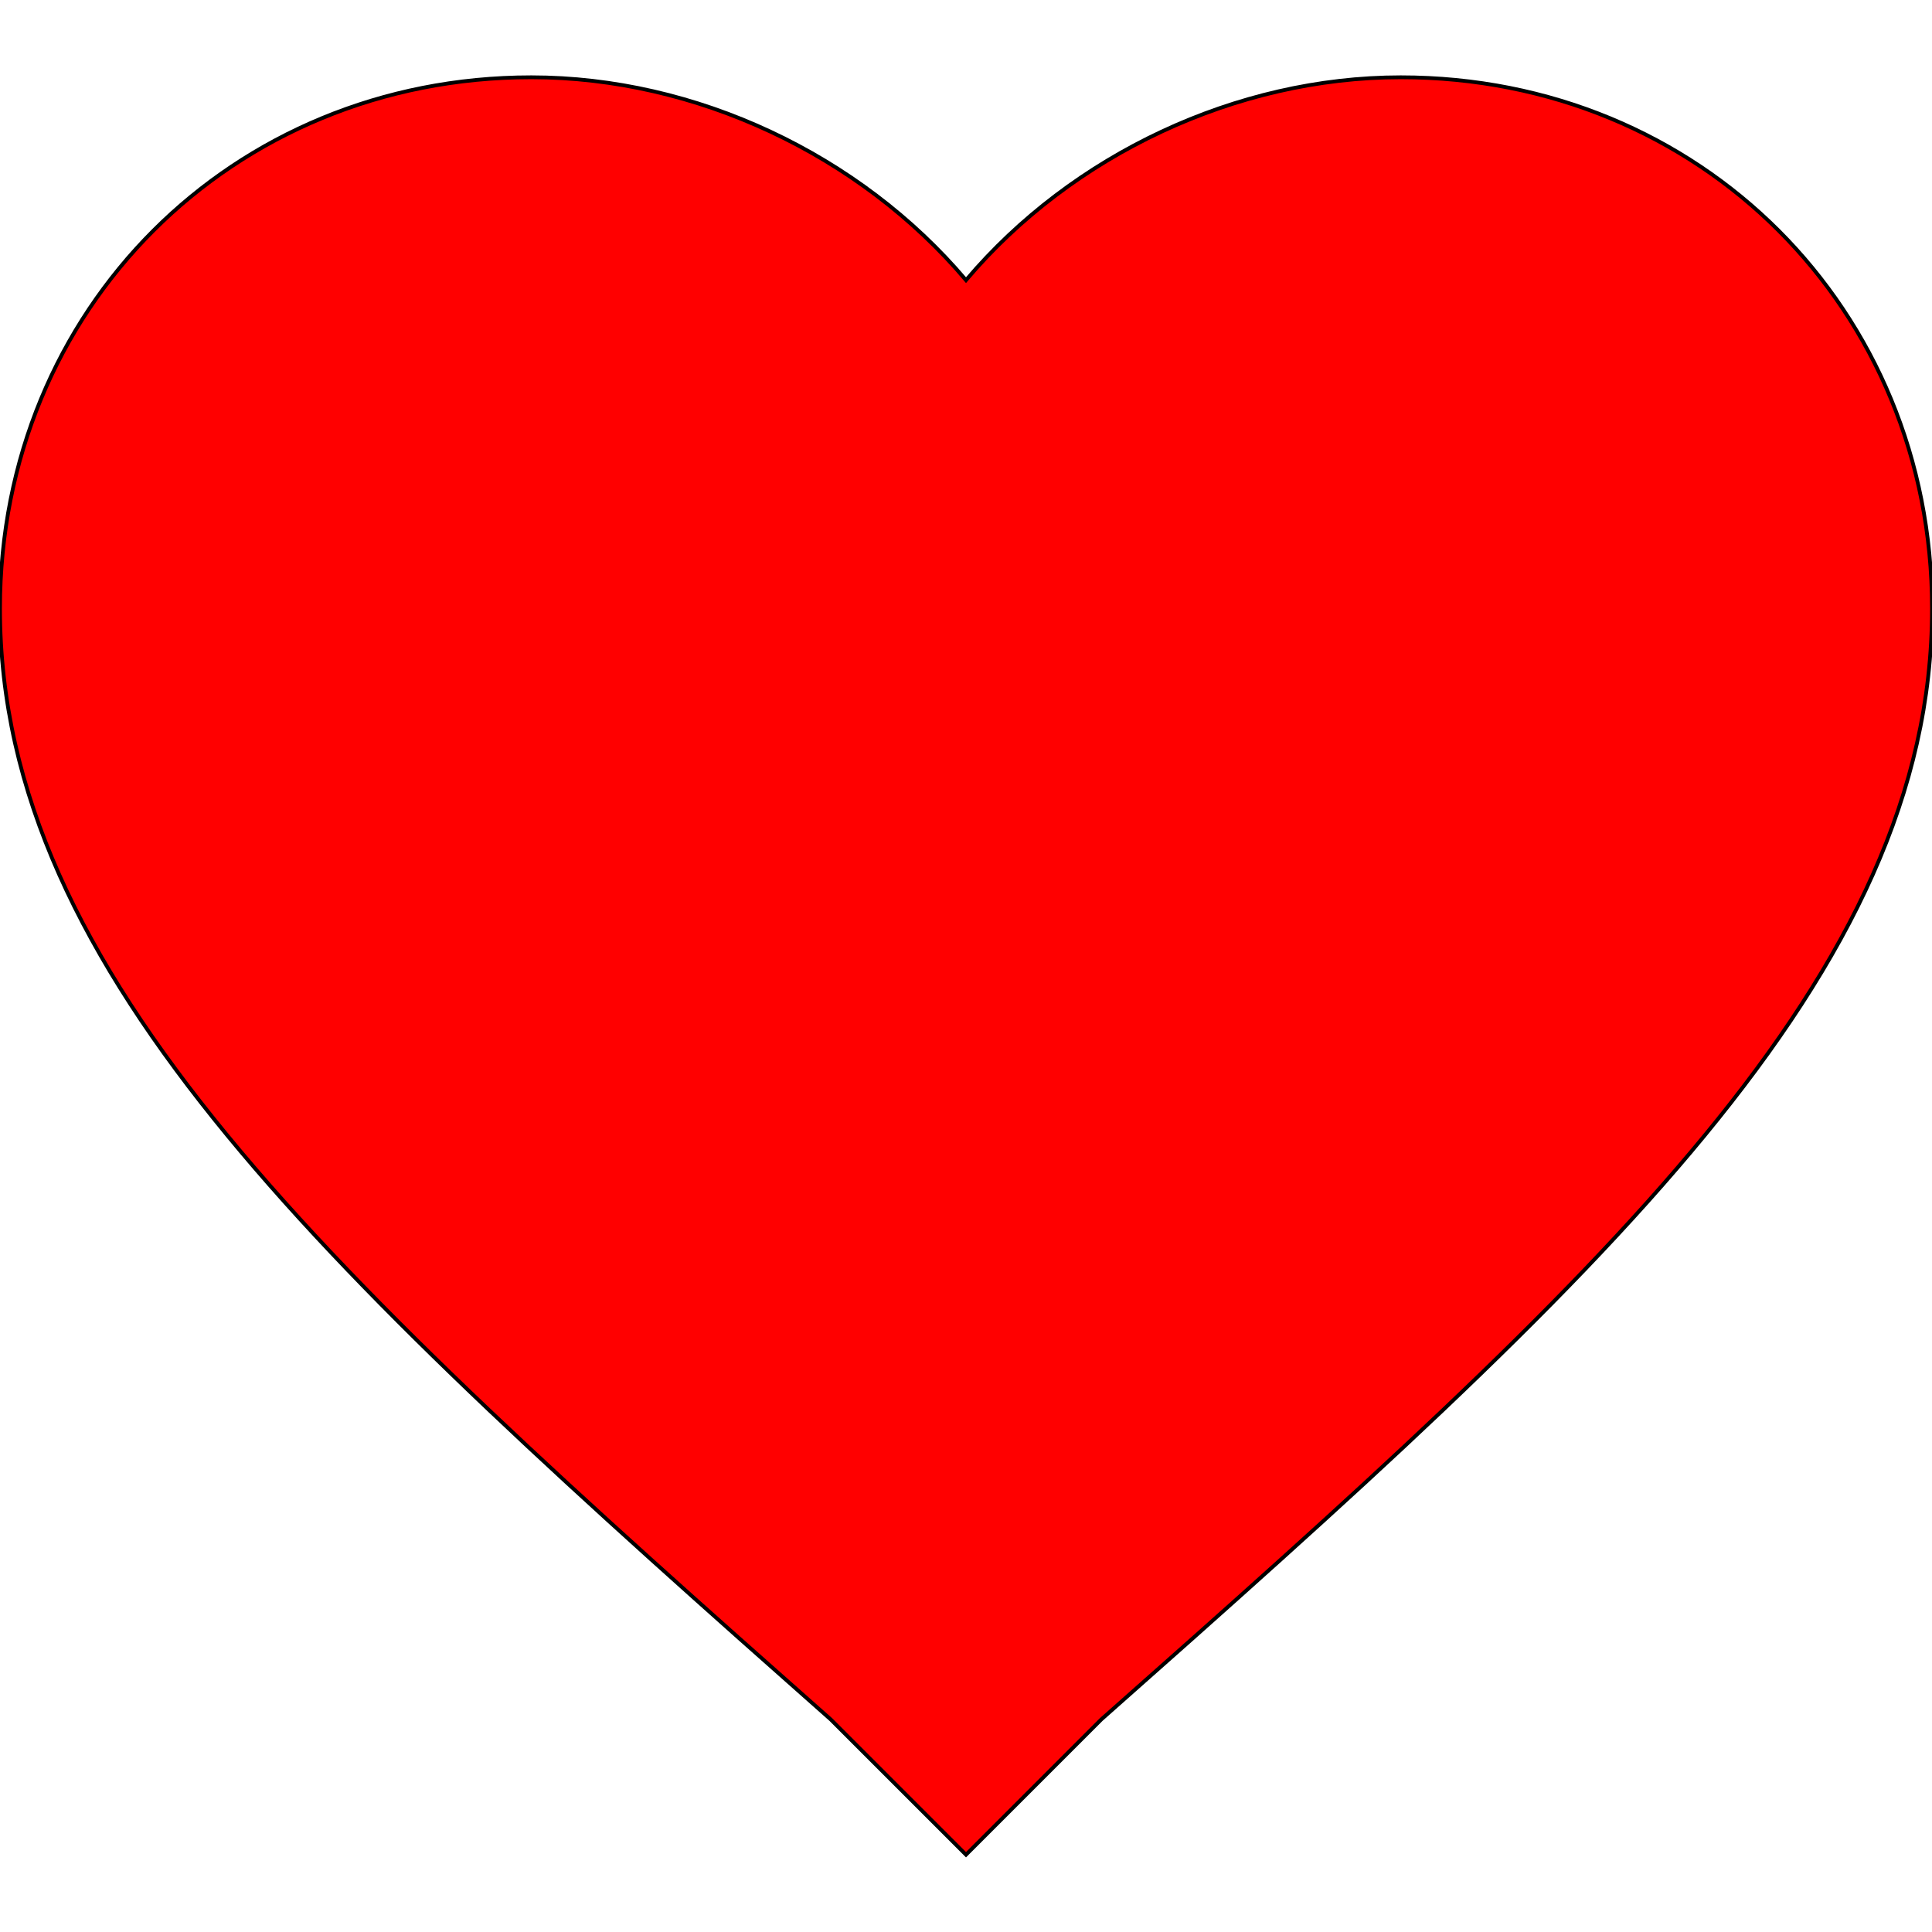
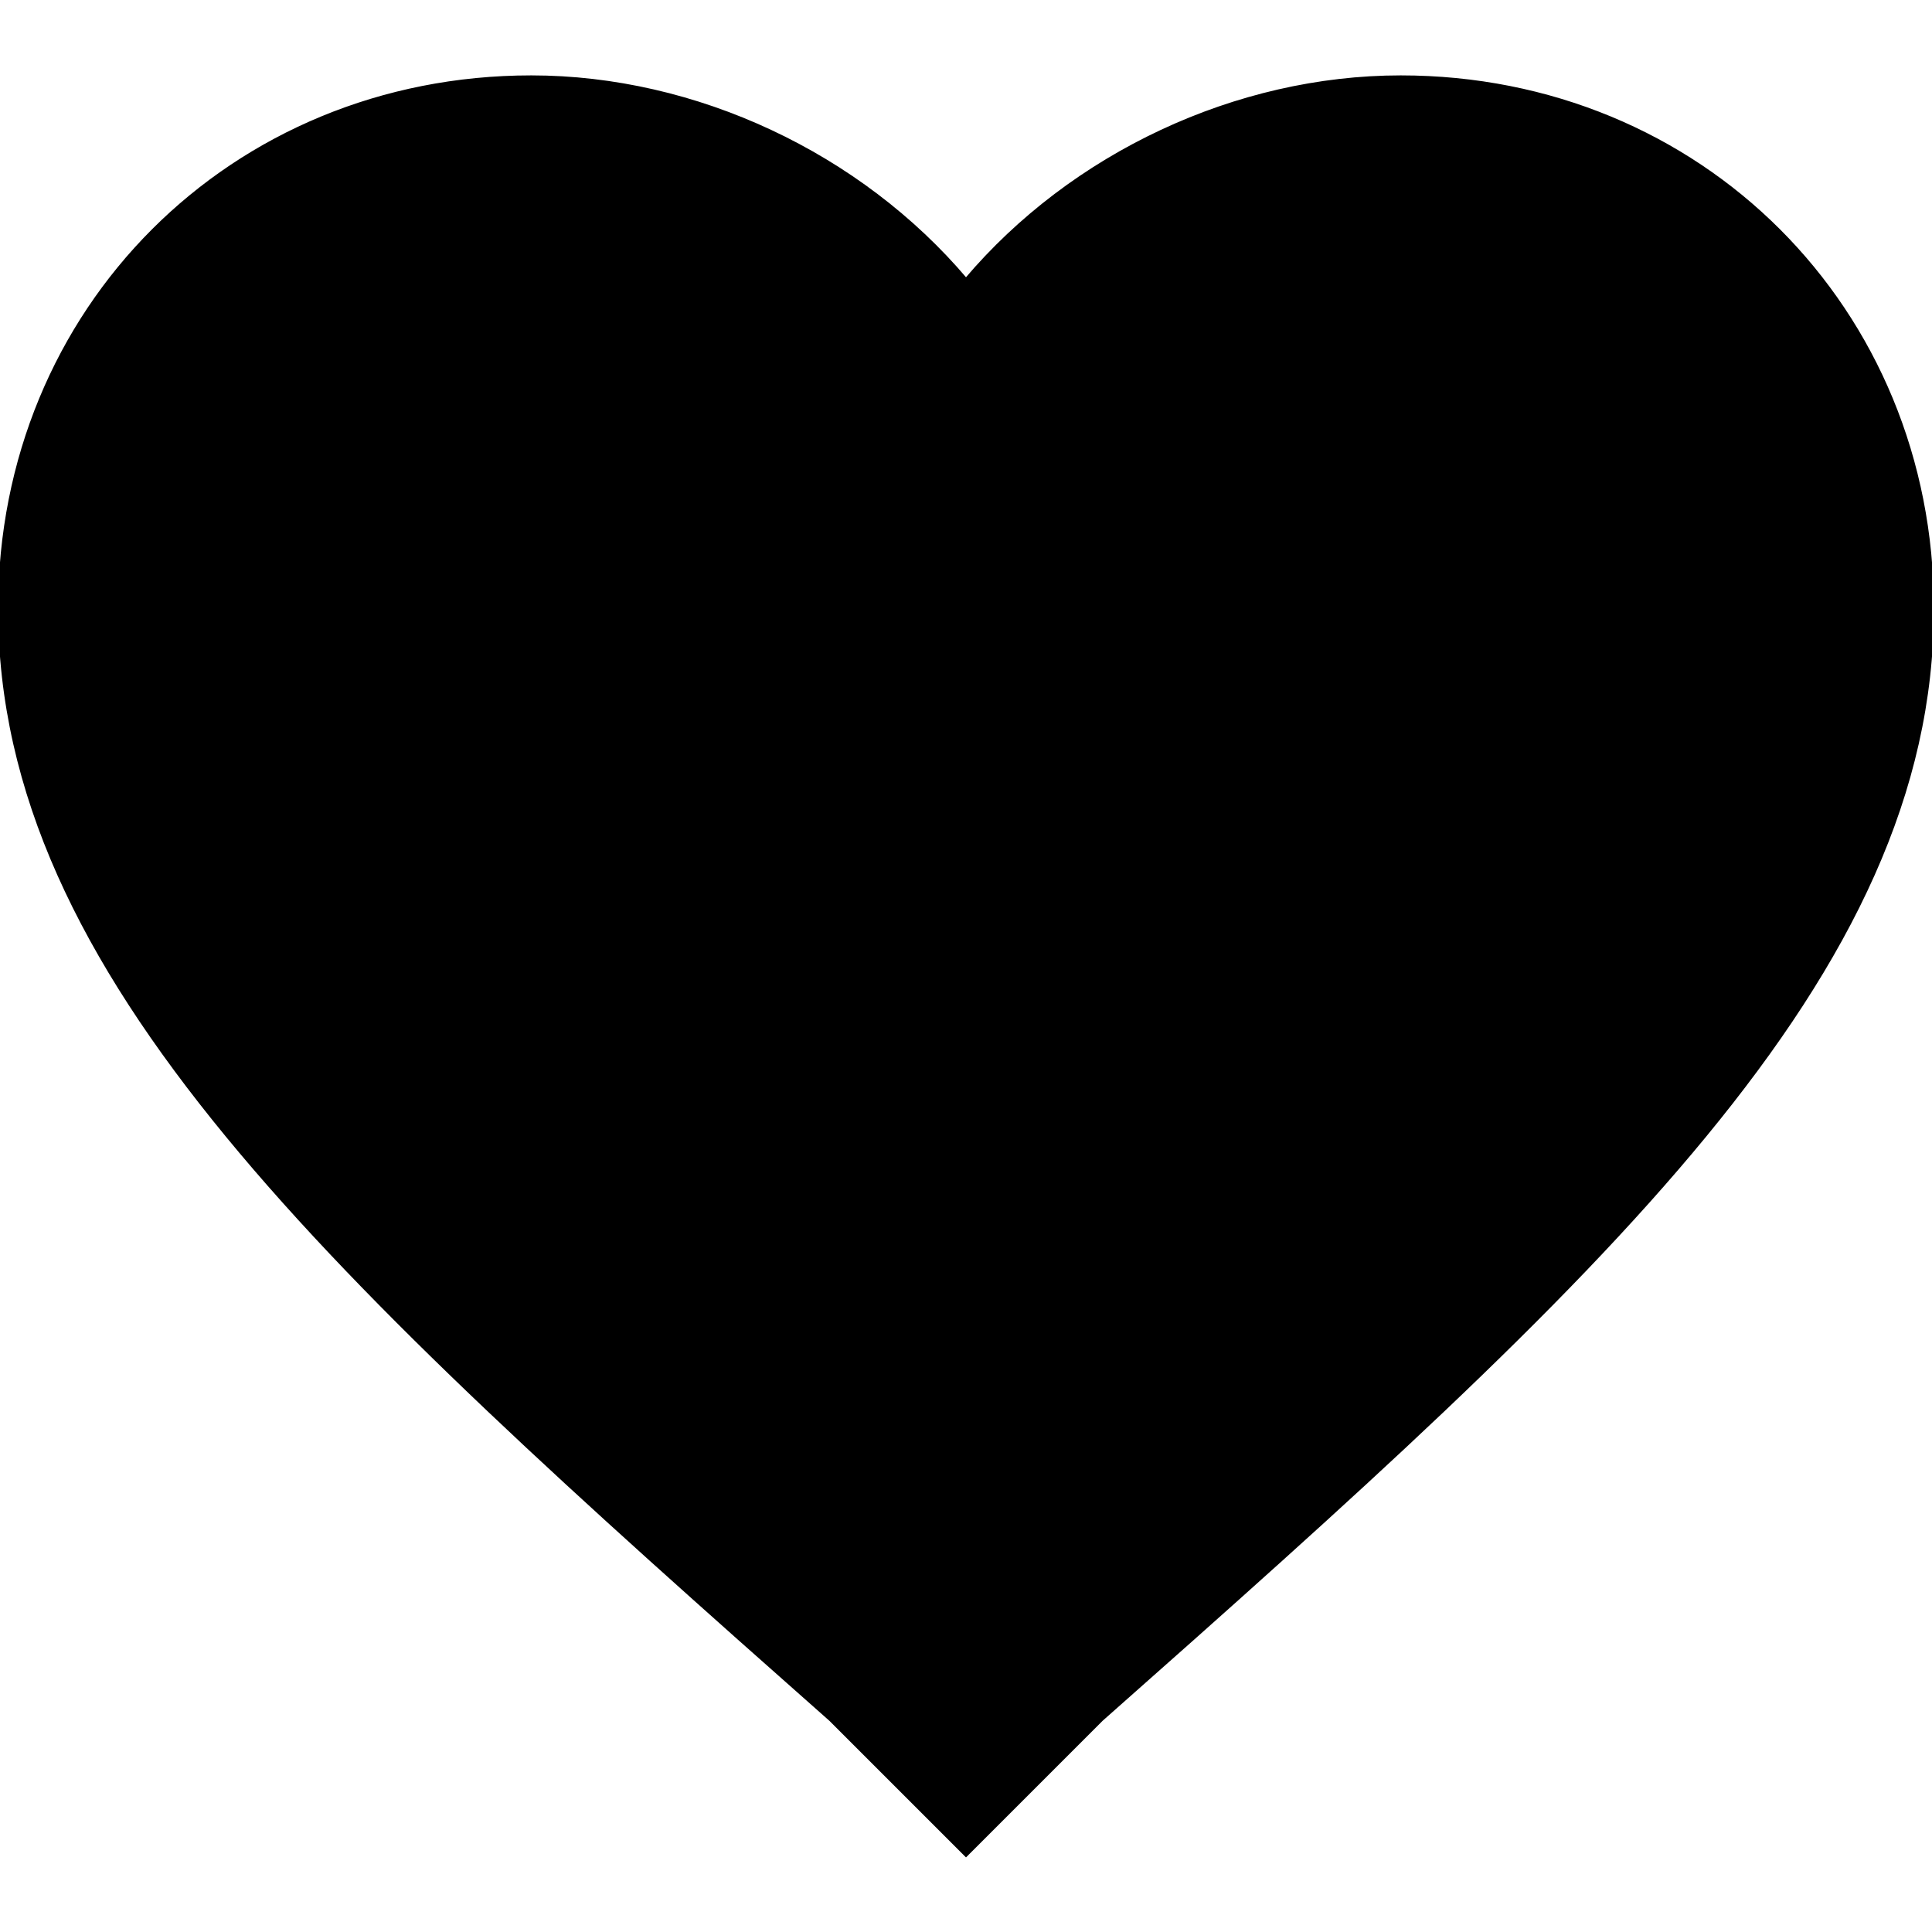
- <svg xmlns="http://www.w3.org/2000/svg" id="nav-favorites" fill="red" stroke="black" version="1.1" width="510px" height="510px" viewBox="0 0 510 510" xml:space="preserve">
+ <svg xmlns="http://www.w3.org/2000/svg" id="nav-favorites" fill="currentColor" stroke="black" version="1.1" width="510px" height="510px" viewBox="0 0 510 510" xml:space="preserve">
  <path d="M255,489.6l-35.7-35.7C86.7,336.6,0,257.55,0,160.65C0,81.6,61.2,20.4,140.25,20.4c43.35,0,86.7,20.4,114.75,53.55 C283.05,40.8,326.4,20.4,369.75,20.4C448.8,20.4,510,81.6,510,160.65c0,96.9-86.7,175.95-219.3,293.25L255,489.6z" />
</svg>
